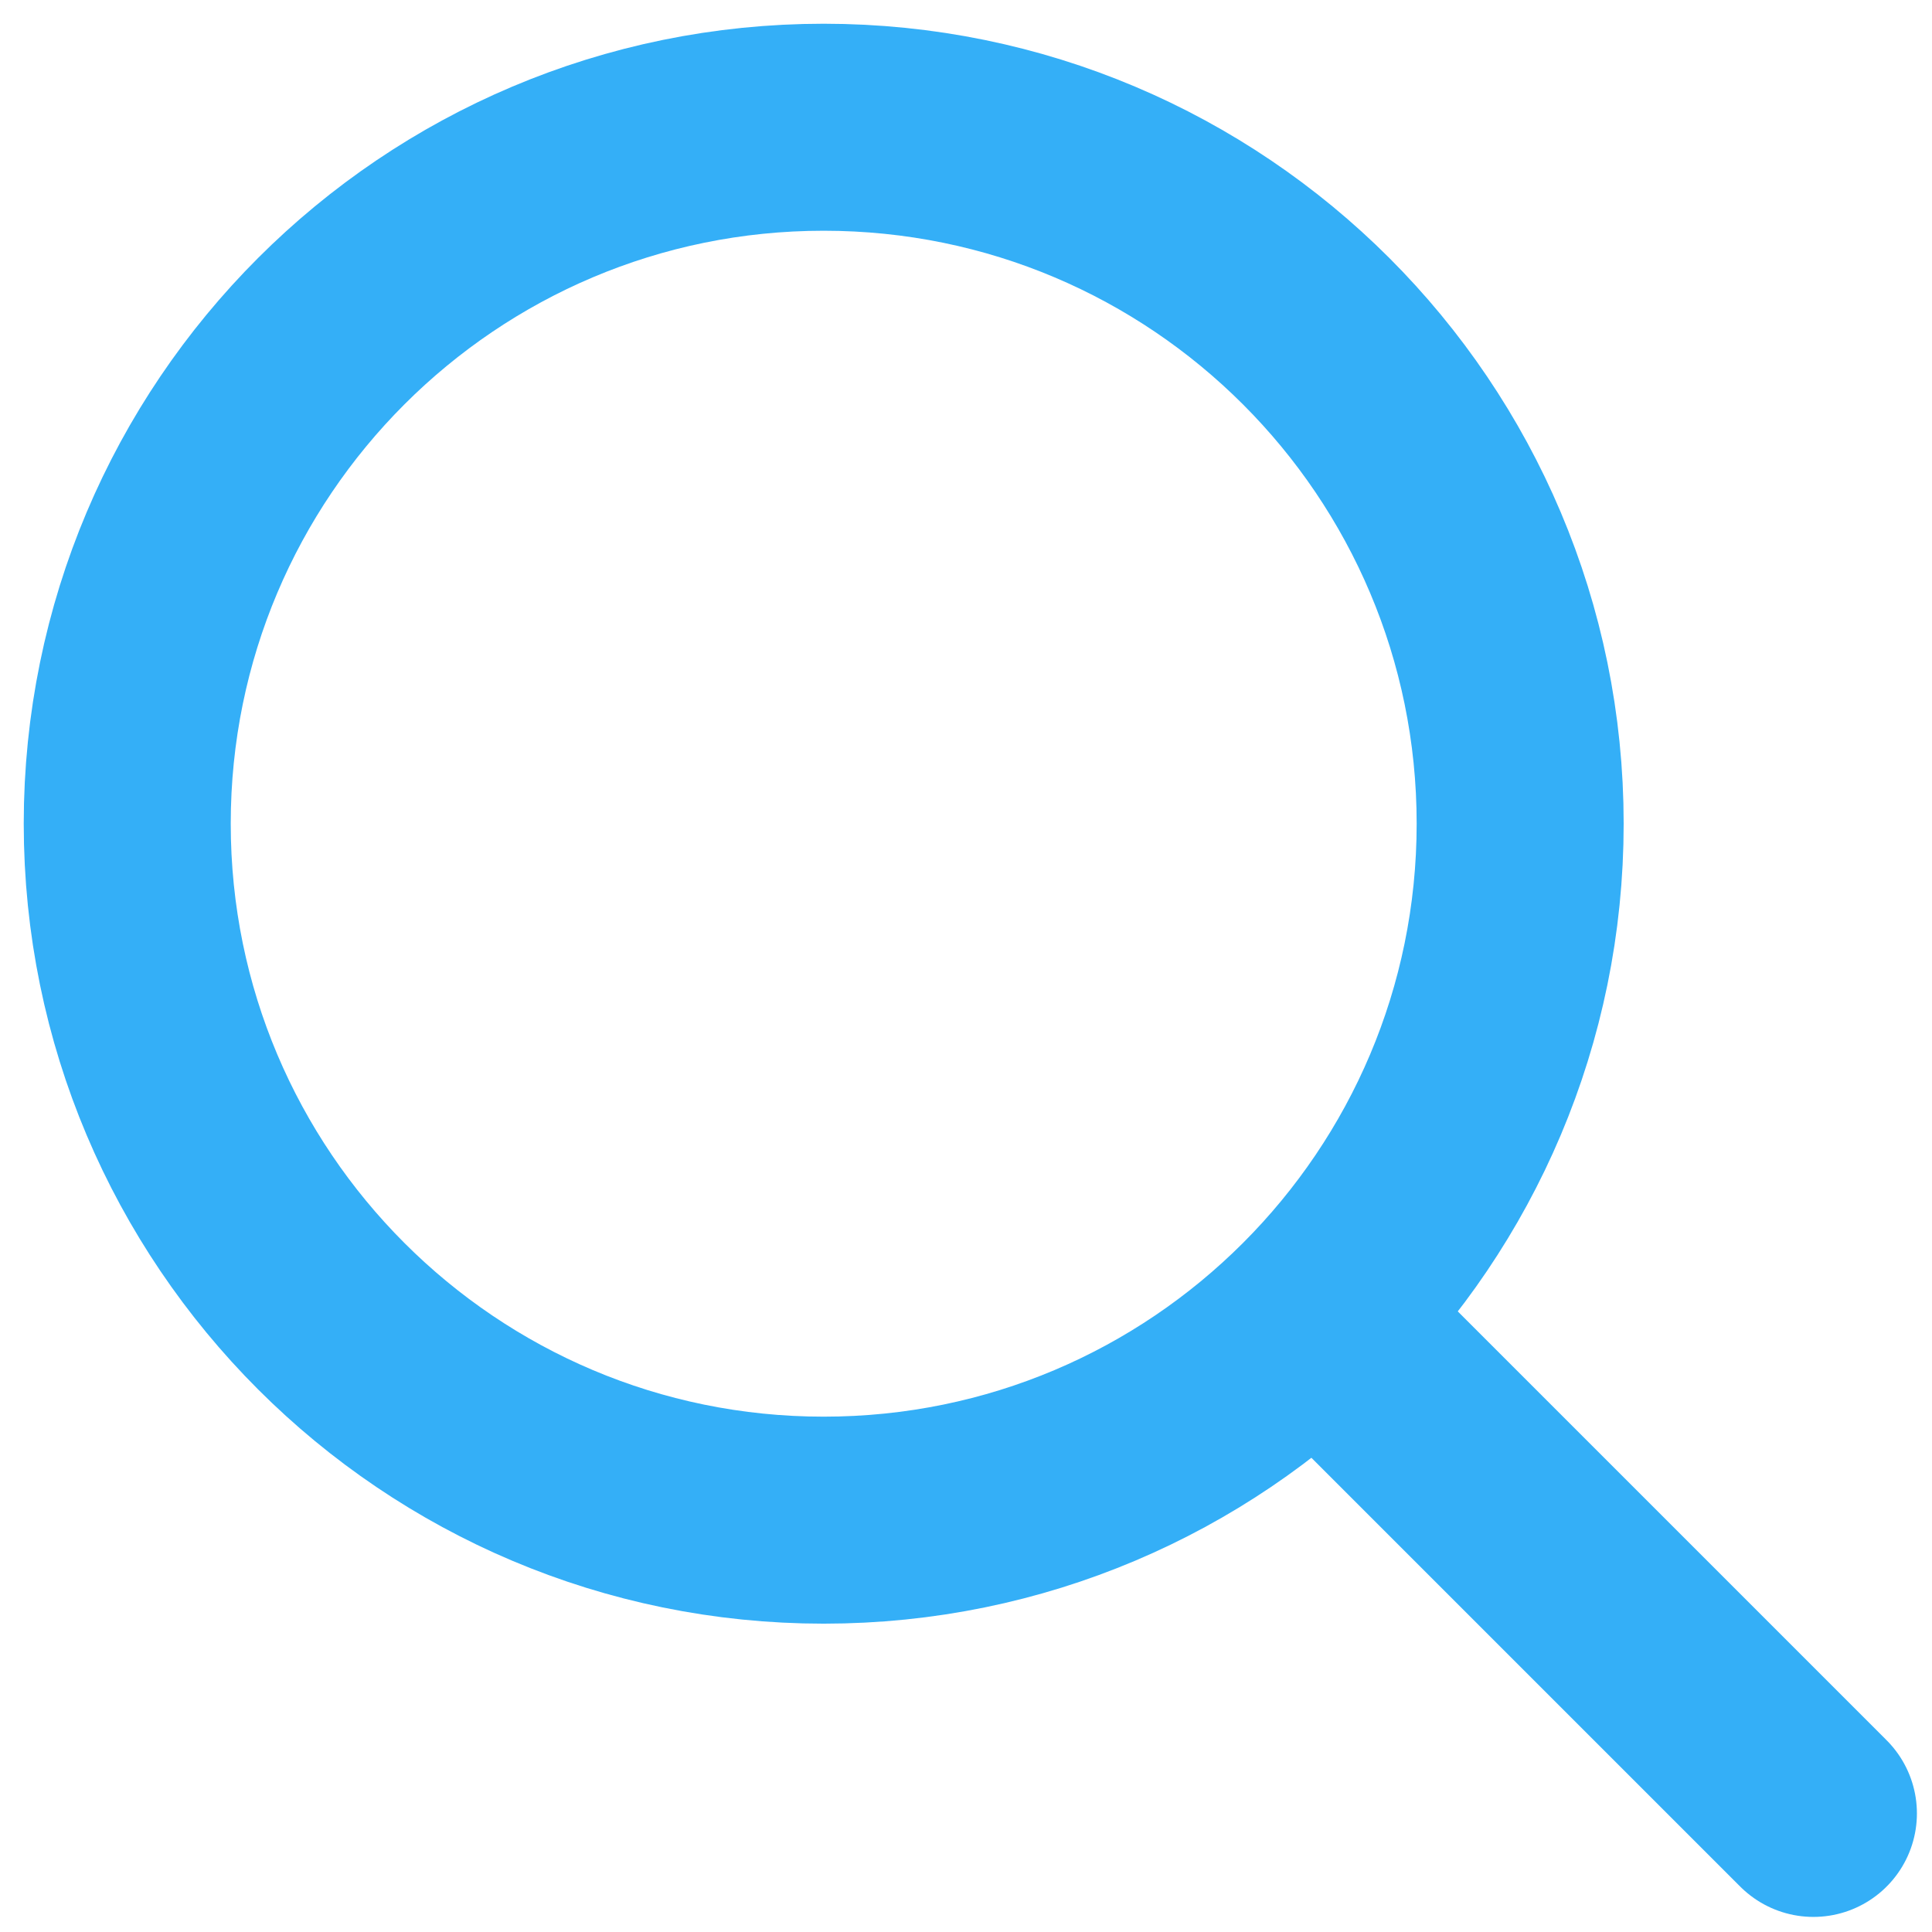
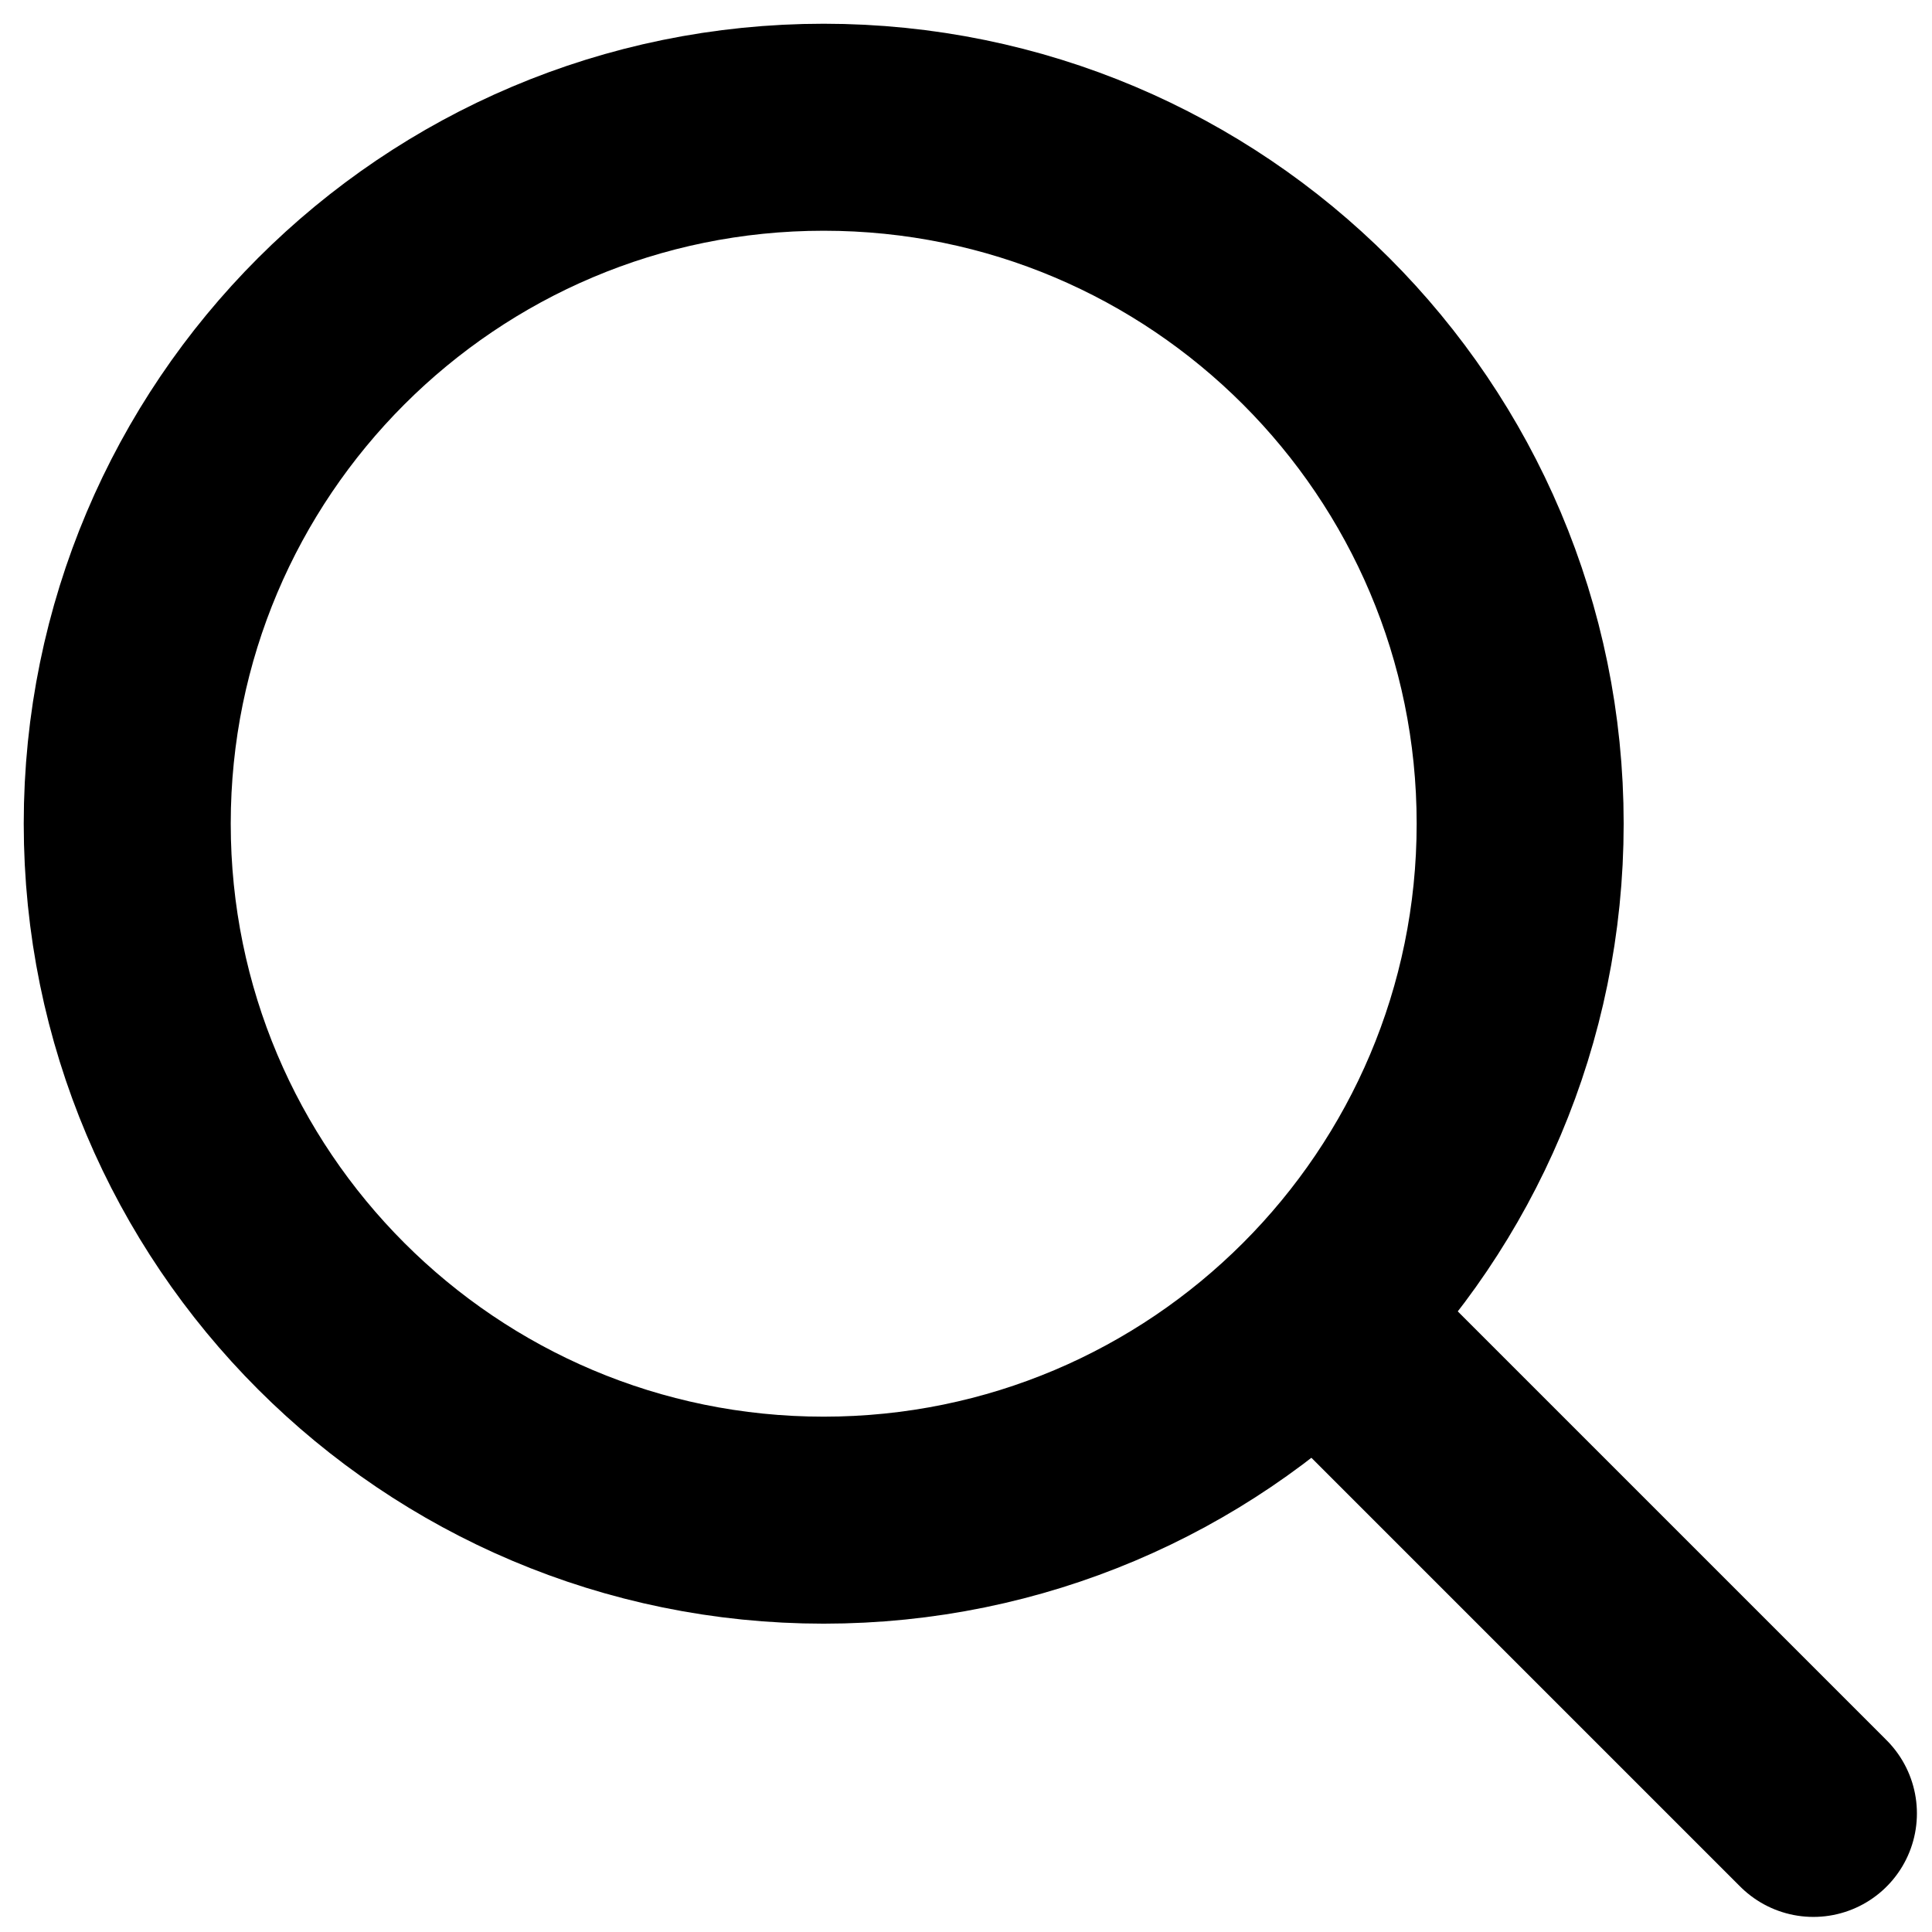
<svg xmlns="http://www.w3.org/2000/svg" width="42" height="42" viewBox="0 0 42 42" fill="none">
-   <path d="M29.859 29.859L39.422 39.422" stroke="#34aff7" stroke-width="4.5" stroke-linecap="round" stroke-linejoin="round" />
-   <path d="M17.906 33.047C26.268 33.047 33.047 26.268 33.047 17.906C33.047 9.544 26.268 2.766 17.906 2.766C9.544 2.766 2.766 9.544 2.766 17.906C2.766 26.268 9.544 33.047 17.906 33.047Z" stroke="#34aff7" stroke-width="4.5" stroke-linecap="round" stroke-linejoin="round" />
+   <path d="M29.859 29.859L39.422 39.422" stroke="#000000" stroke-width="4.5" stroke-linecap="round" stroke-linejoin="round" />
+   <path d="M17.906 33.047C26.268 33.047 33.047 26.268 33.047 17.906C33.047 9.544 26.268 2.766 17.906 2.766C9.544 2.766 2.766 9.544 2.766 17.906C2.766 26.268 9.544 33.047 17.906 33.047Z" stroke="#000000" stroke-width="4.5" stroke-linecap="round" stroke-linejoin="round" />
</svg>
